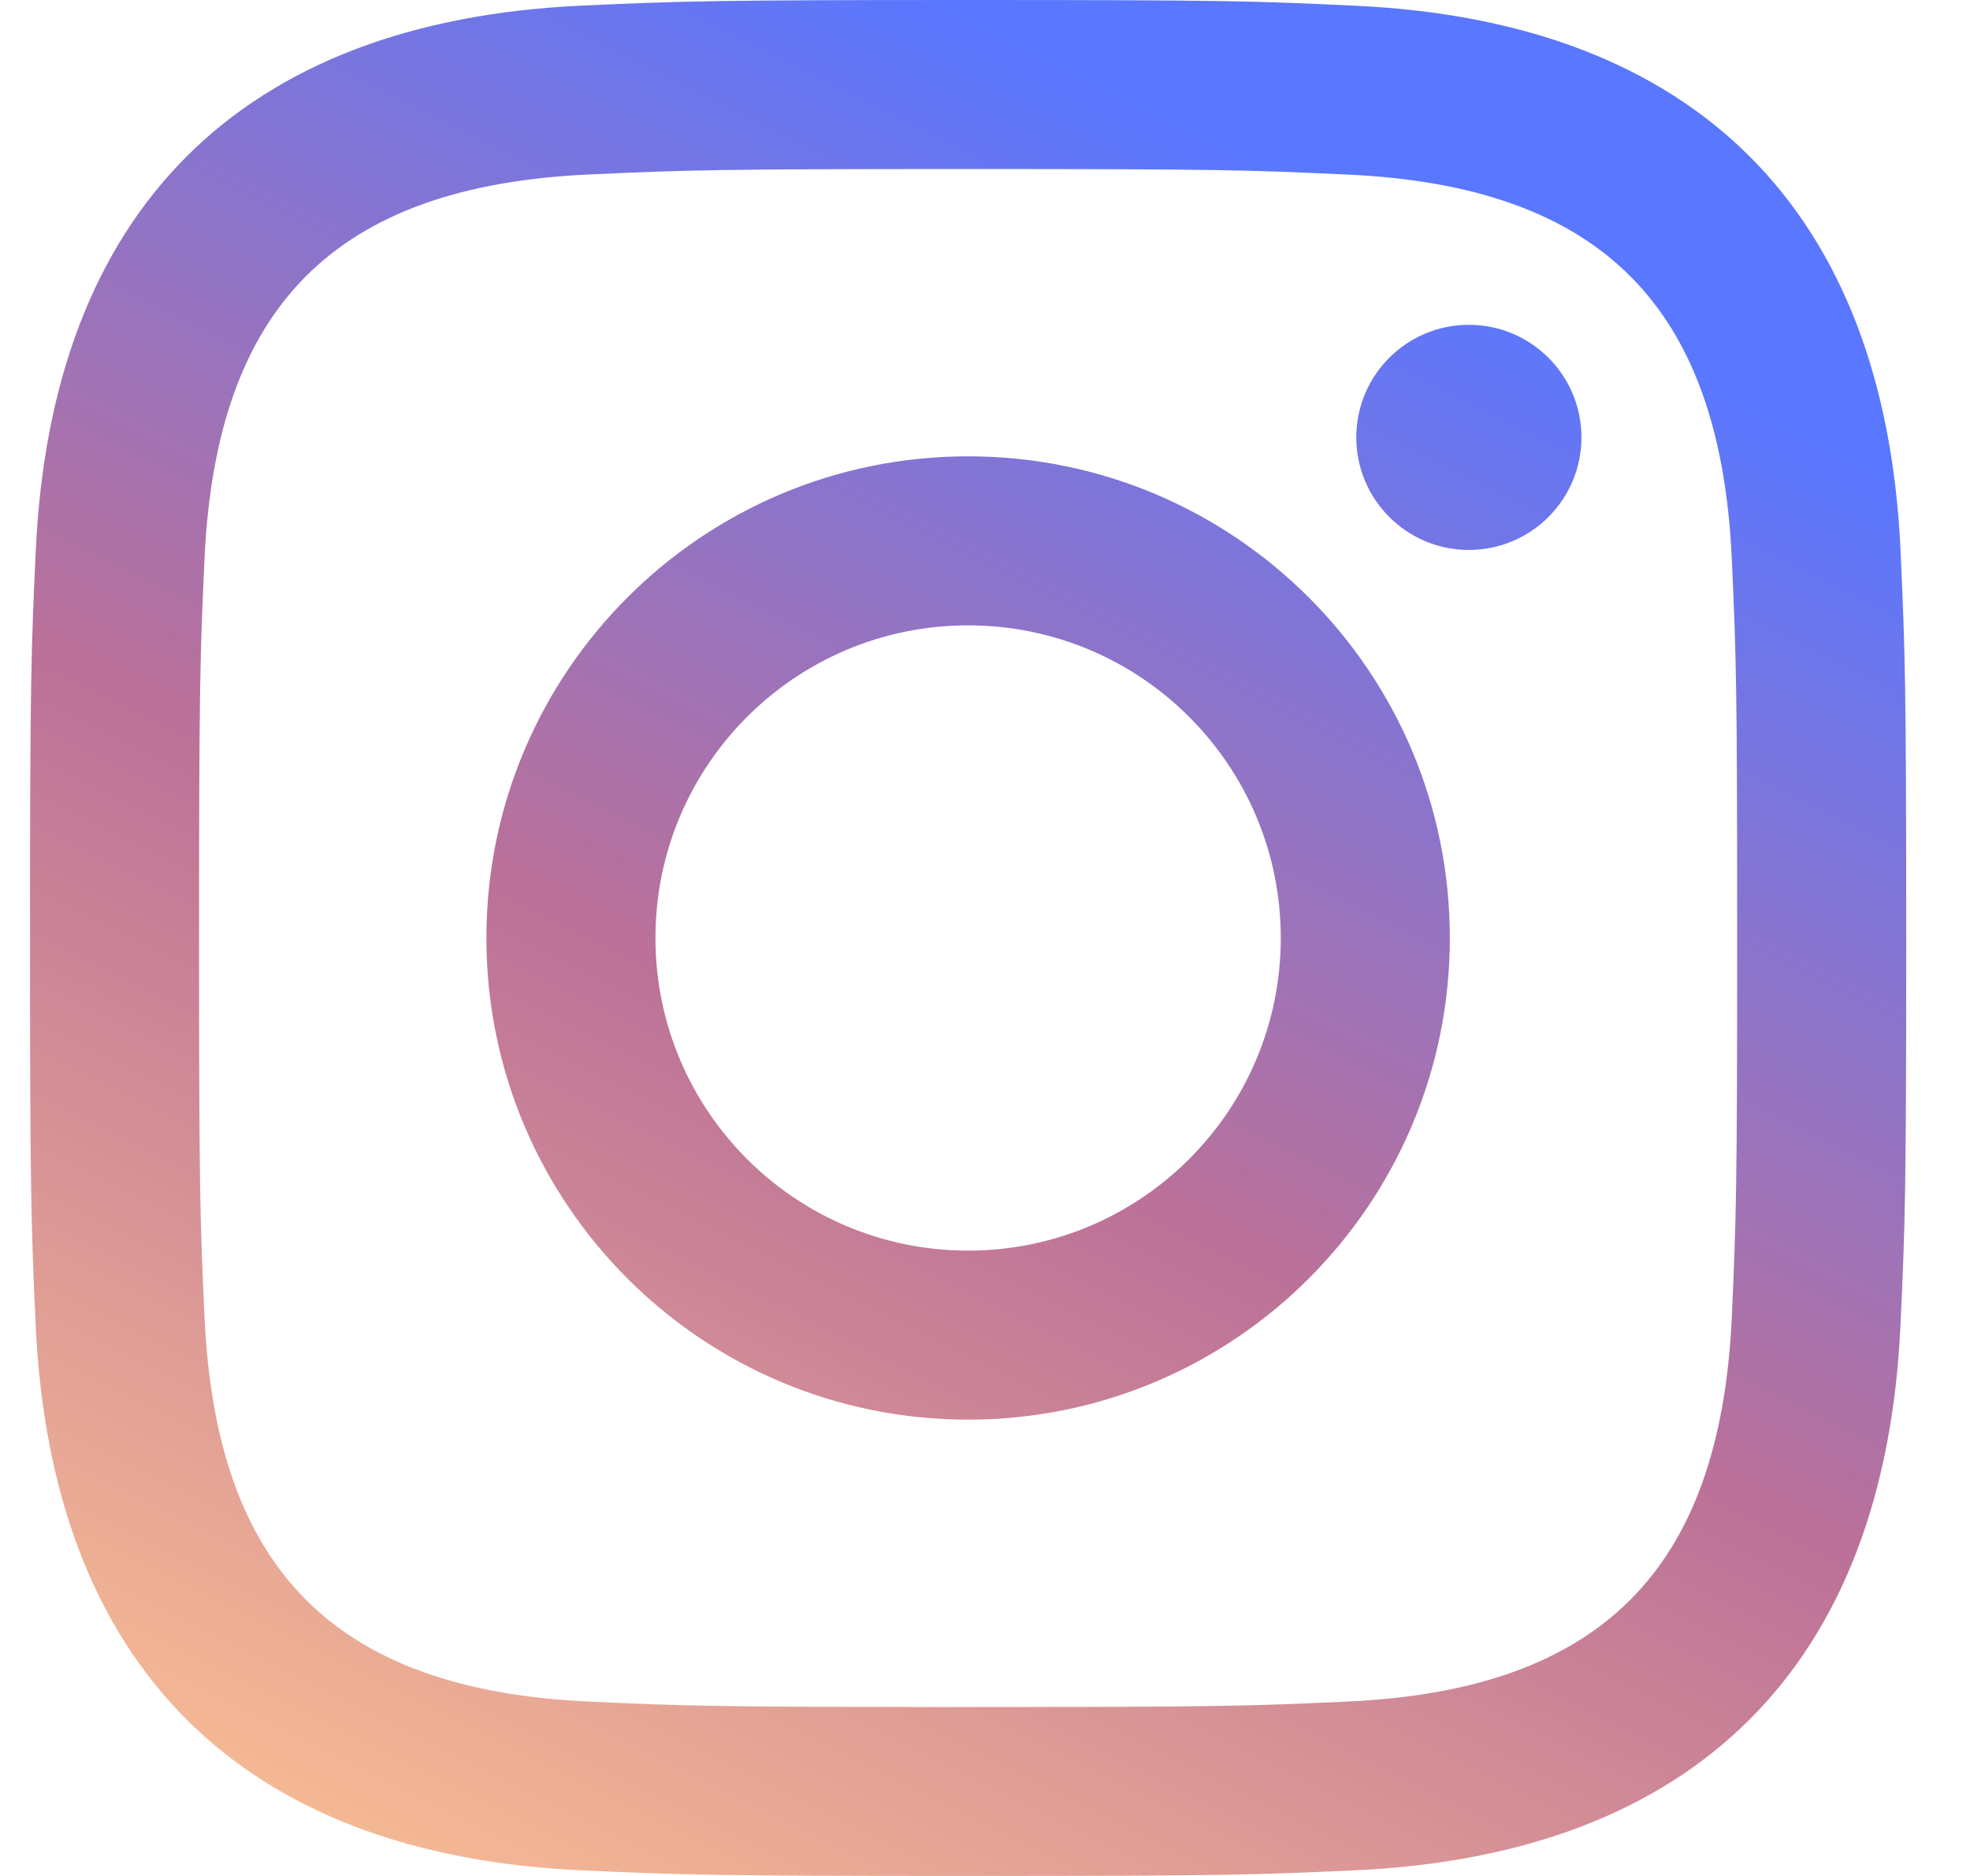
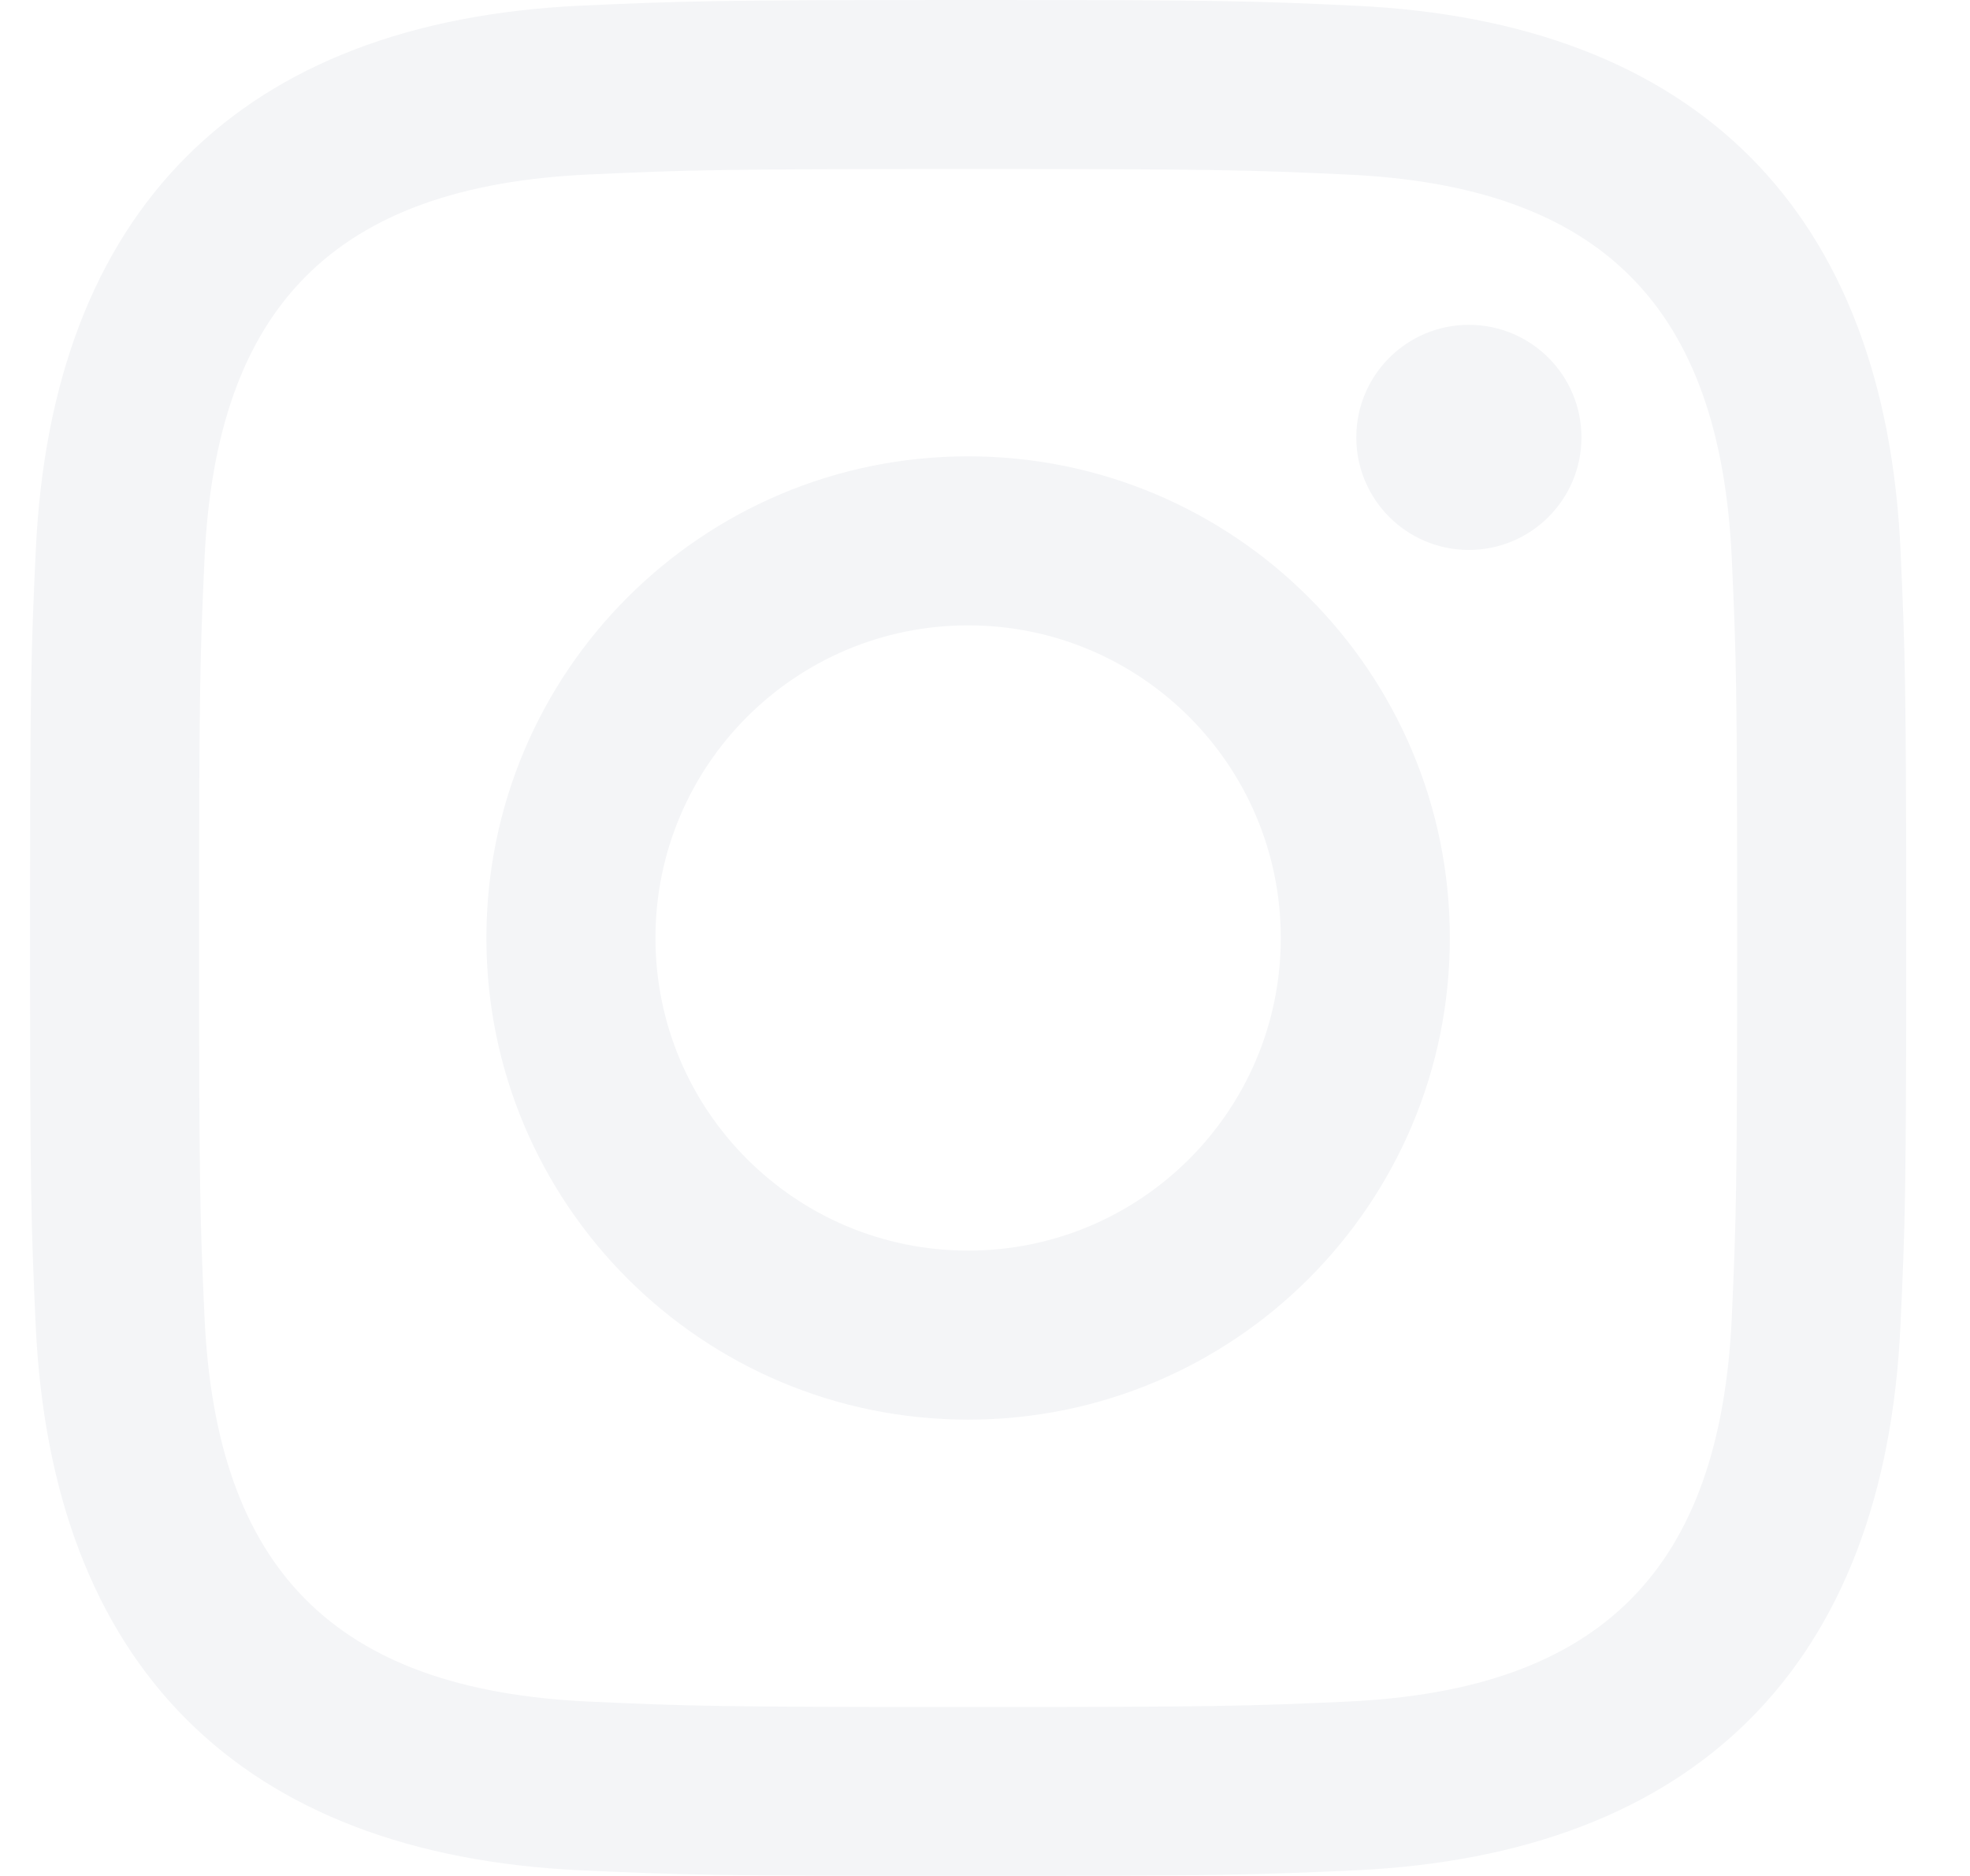
<svg xmlns="http://www.w3.org/2000/svg" width="21" height="20">
  <defs>
    <linearGradient id="a" x1="0%" x2="50%" y1="100%" y2="0%">
-       <stop offset="0%" stop-color="#FFC593" />
-       <stop offset="51.945%" stop-color="#BC7198" />
-       <stop offset="100%" stop-color="#5A77FF" />
+       <stop offset="0%" stop-color="#f4f5f7" />
+       <stop offset="51.945%" stop-color="#f4f5f7" />
+       <stop offset="100%" stop-color="#f4f5f7" />
    </linearGradient>
  </defs>
  <path fill="url(#a)" d="M143.32 1.802c2.67 0 2.987.01 4.042.059 2.71.123 3.976 1.409 4.099 4.099.048 1.054.057 1.37.057 4.04 0 2.672-.01 2.988-.057 4.042-.124 2.687-1.387 3.975-4.1 4.099-1.054.048-1.37.058-4.041.058-2.67 0-2.987-.01-4.04-.058-2.718-.124-3.977-1.416-4.1-4.1-.048-1.054-.058-1.37-.058-4.041 0-2.67.01-2.986.058-4.04.124-2.69 1.387-3.977 4.1-4.1 1.054-.048 1.37-.058 4.04-.058zm0-1.802c-2.716 0-3.056.012-4.123.06-3.631.167-5.65 2.182-5.816 5.817-.05 1.067-.061 1.407-.061 4.123s.012 3.057.06 4.123c.167 3.632 2.182 5.65 5.817 5.817 1.067.048 1.407.06 4.123.06s3.057-.012 4.123-.06c3.629-.167 5.652-2.182 5.816-5.817.05-1.066.061-1.407.061-4.123s-.012-3.056-.06-4.122c-.163-3.629-2.18-5.65-5.816-5.817C146.377.01 146.036 0 143.32 0zm0 4.865a5.135 5.135 0 100 10.27 5.135 5.135 0 000-10.27zm0 8.468a3.333 3.333 0 110-6.666 3.333 3.333 0 010 6.666zm5.338-9.87a1.2 1.2 0 100 2.4 1.2 1.2 0 000-2.4z" transform="translate(-133)" />
</svg>
